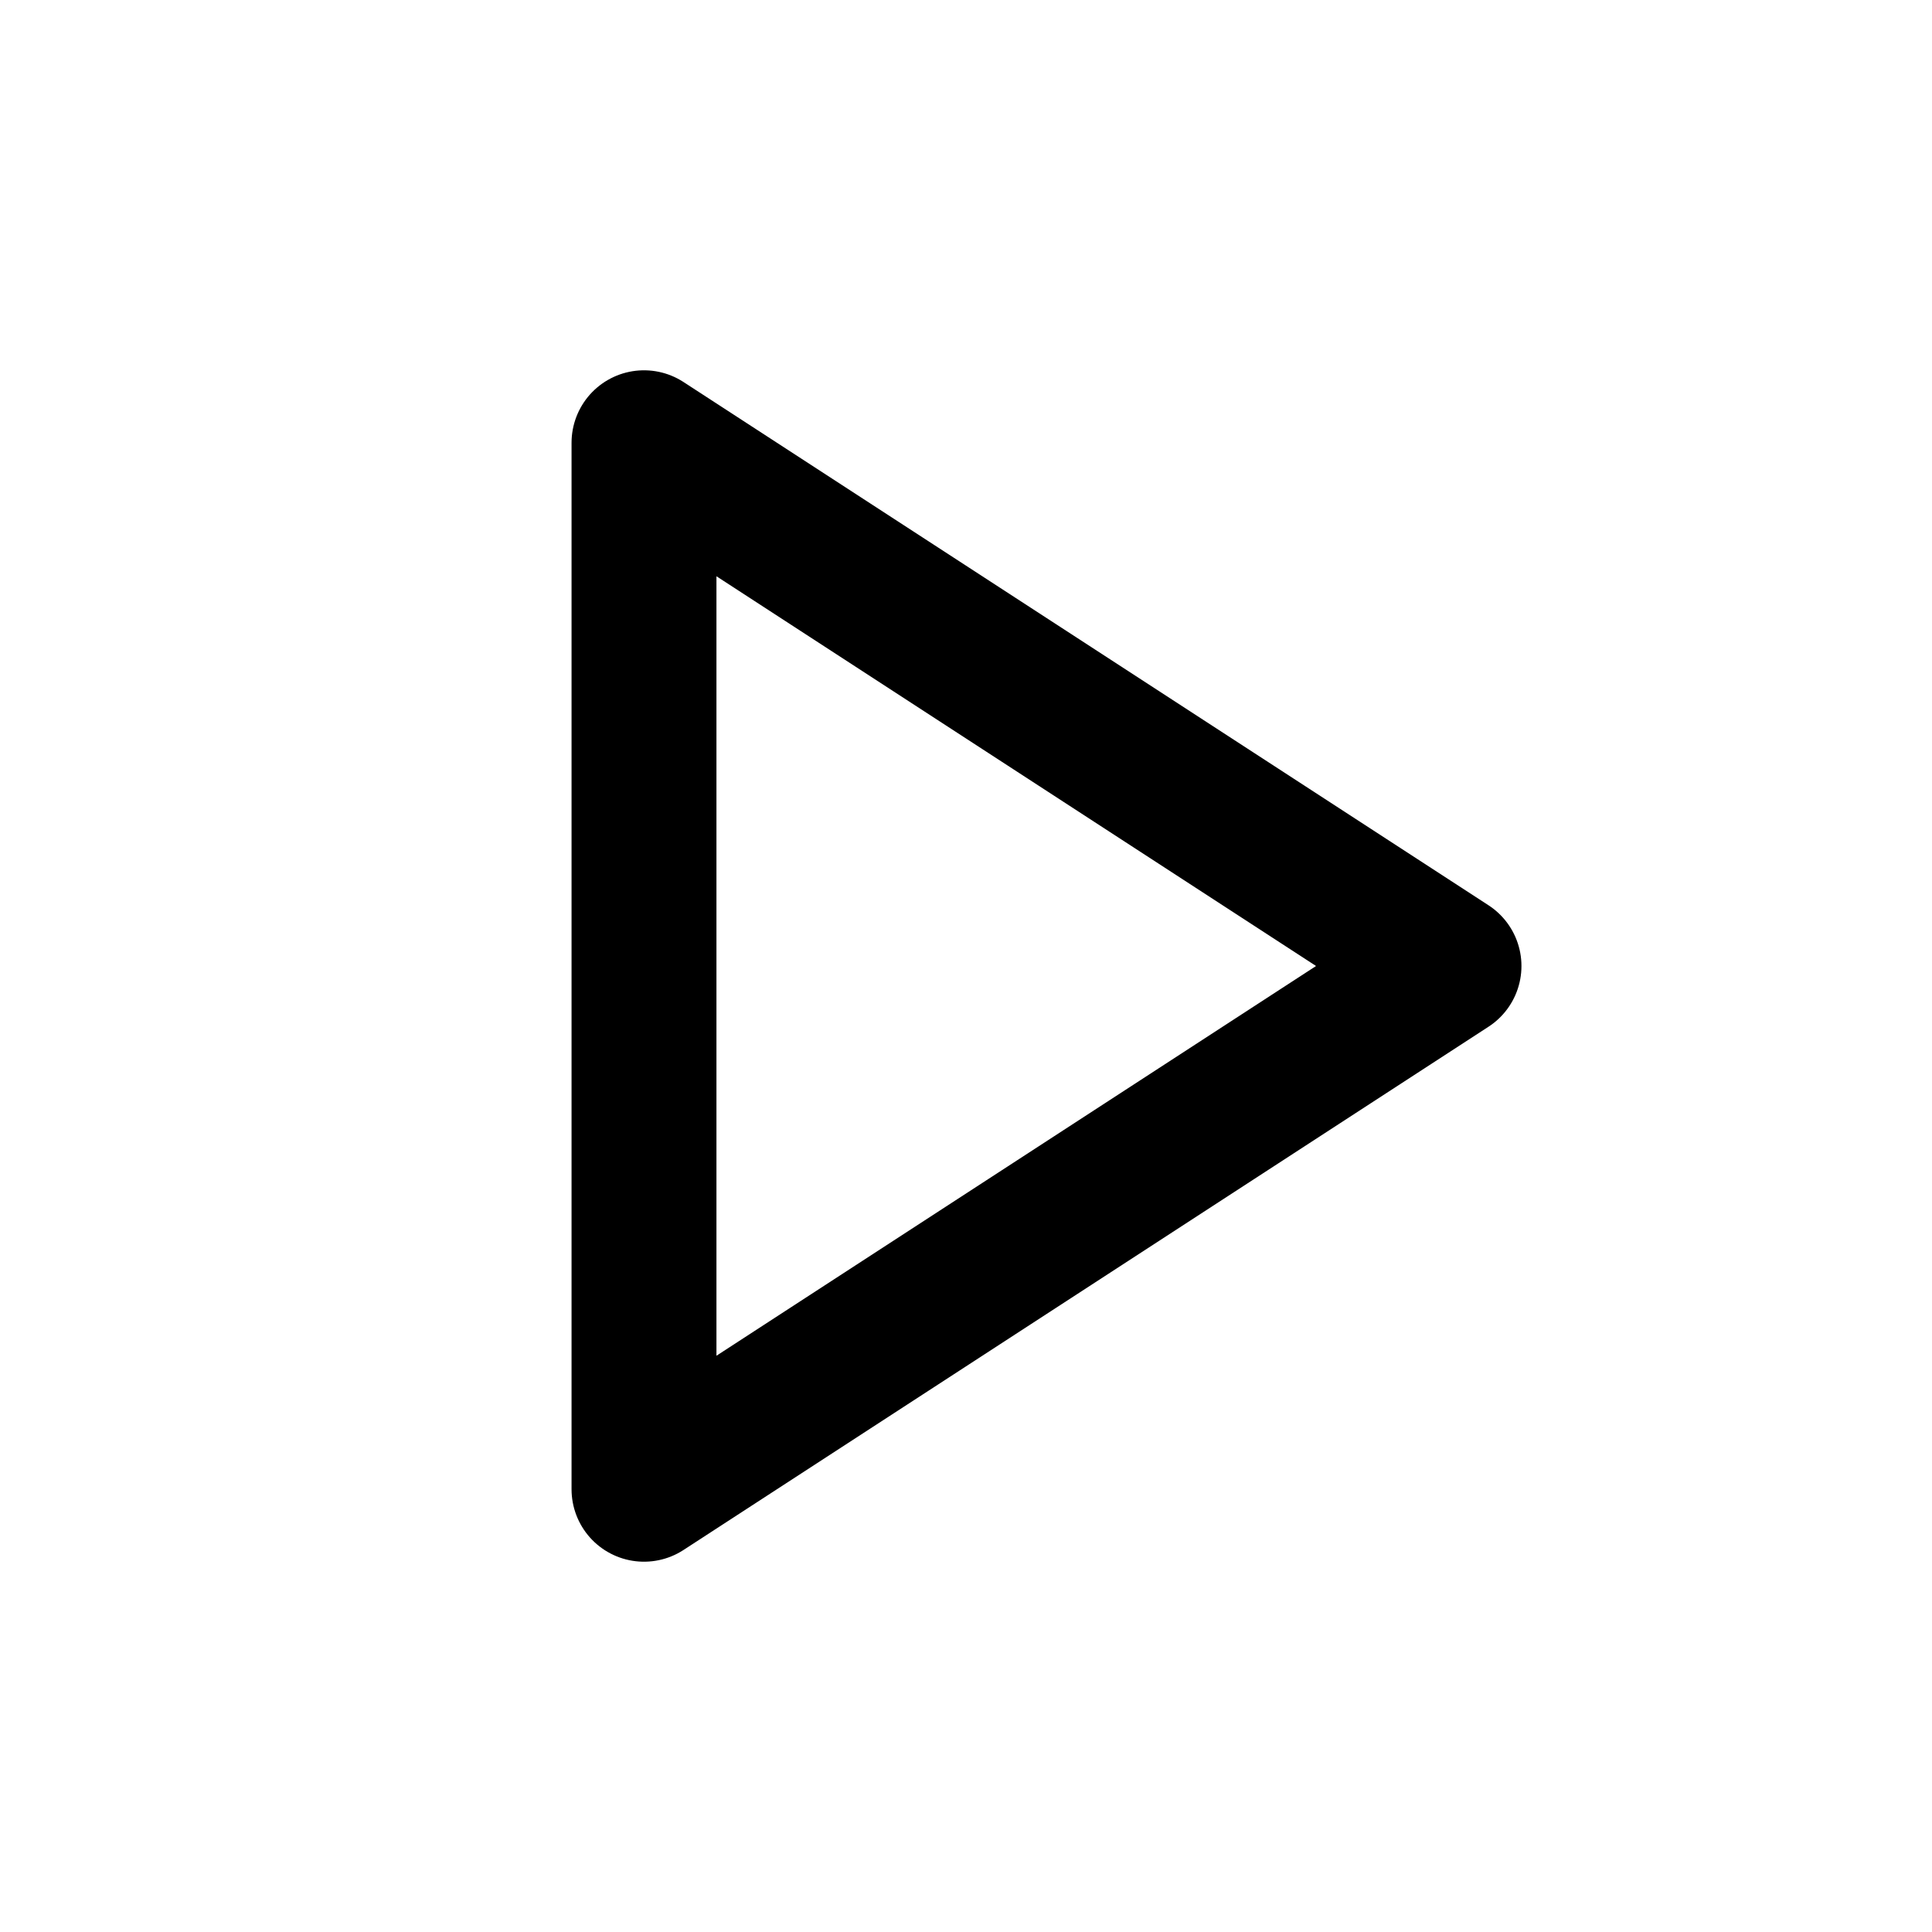
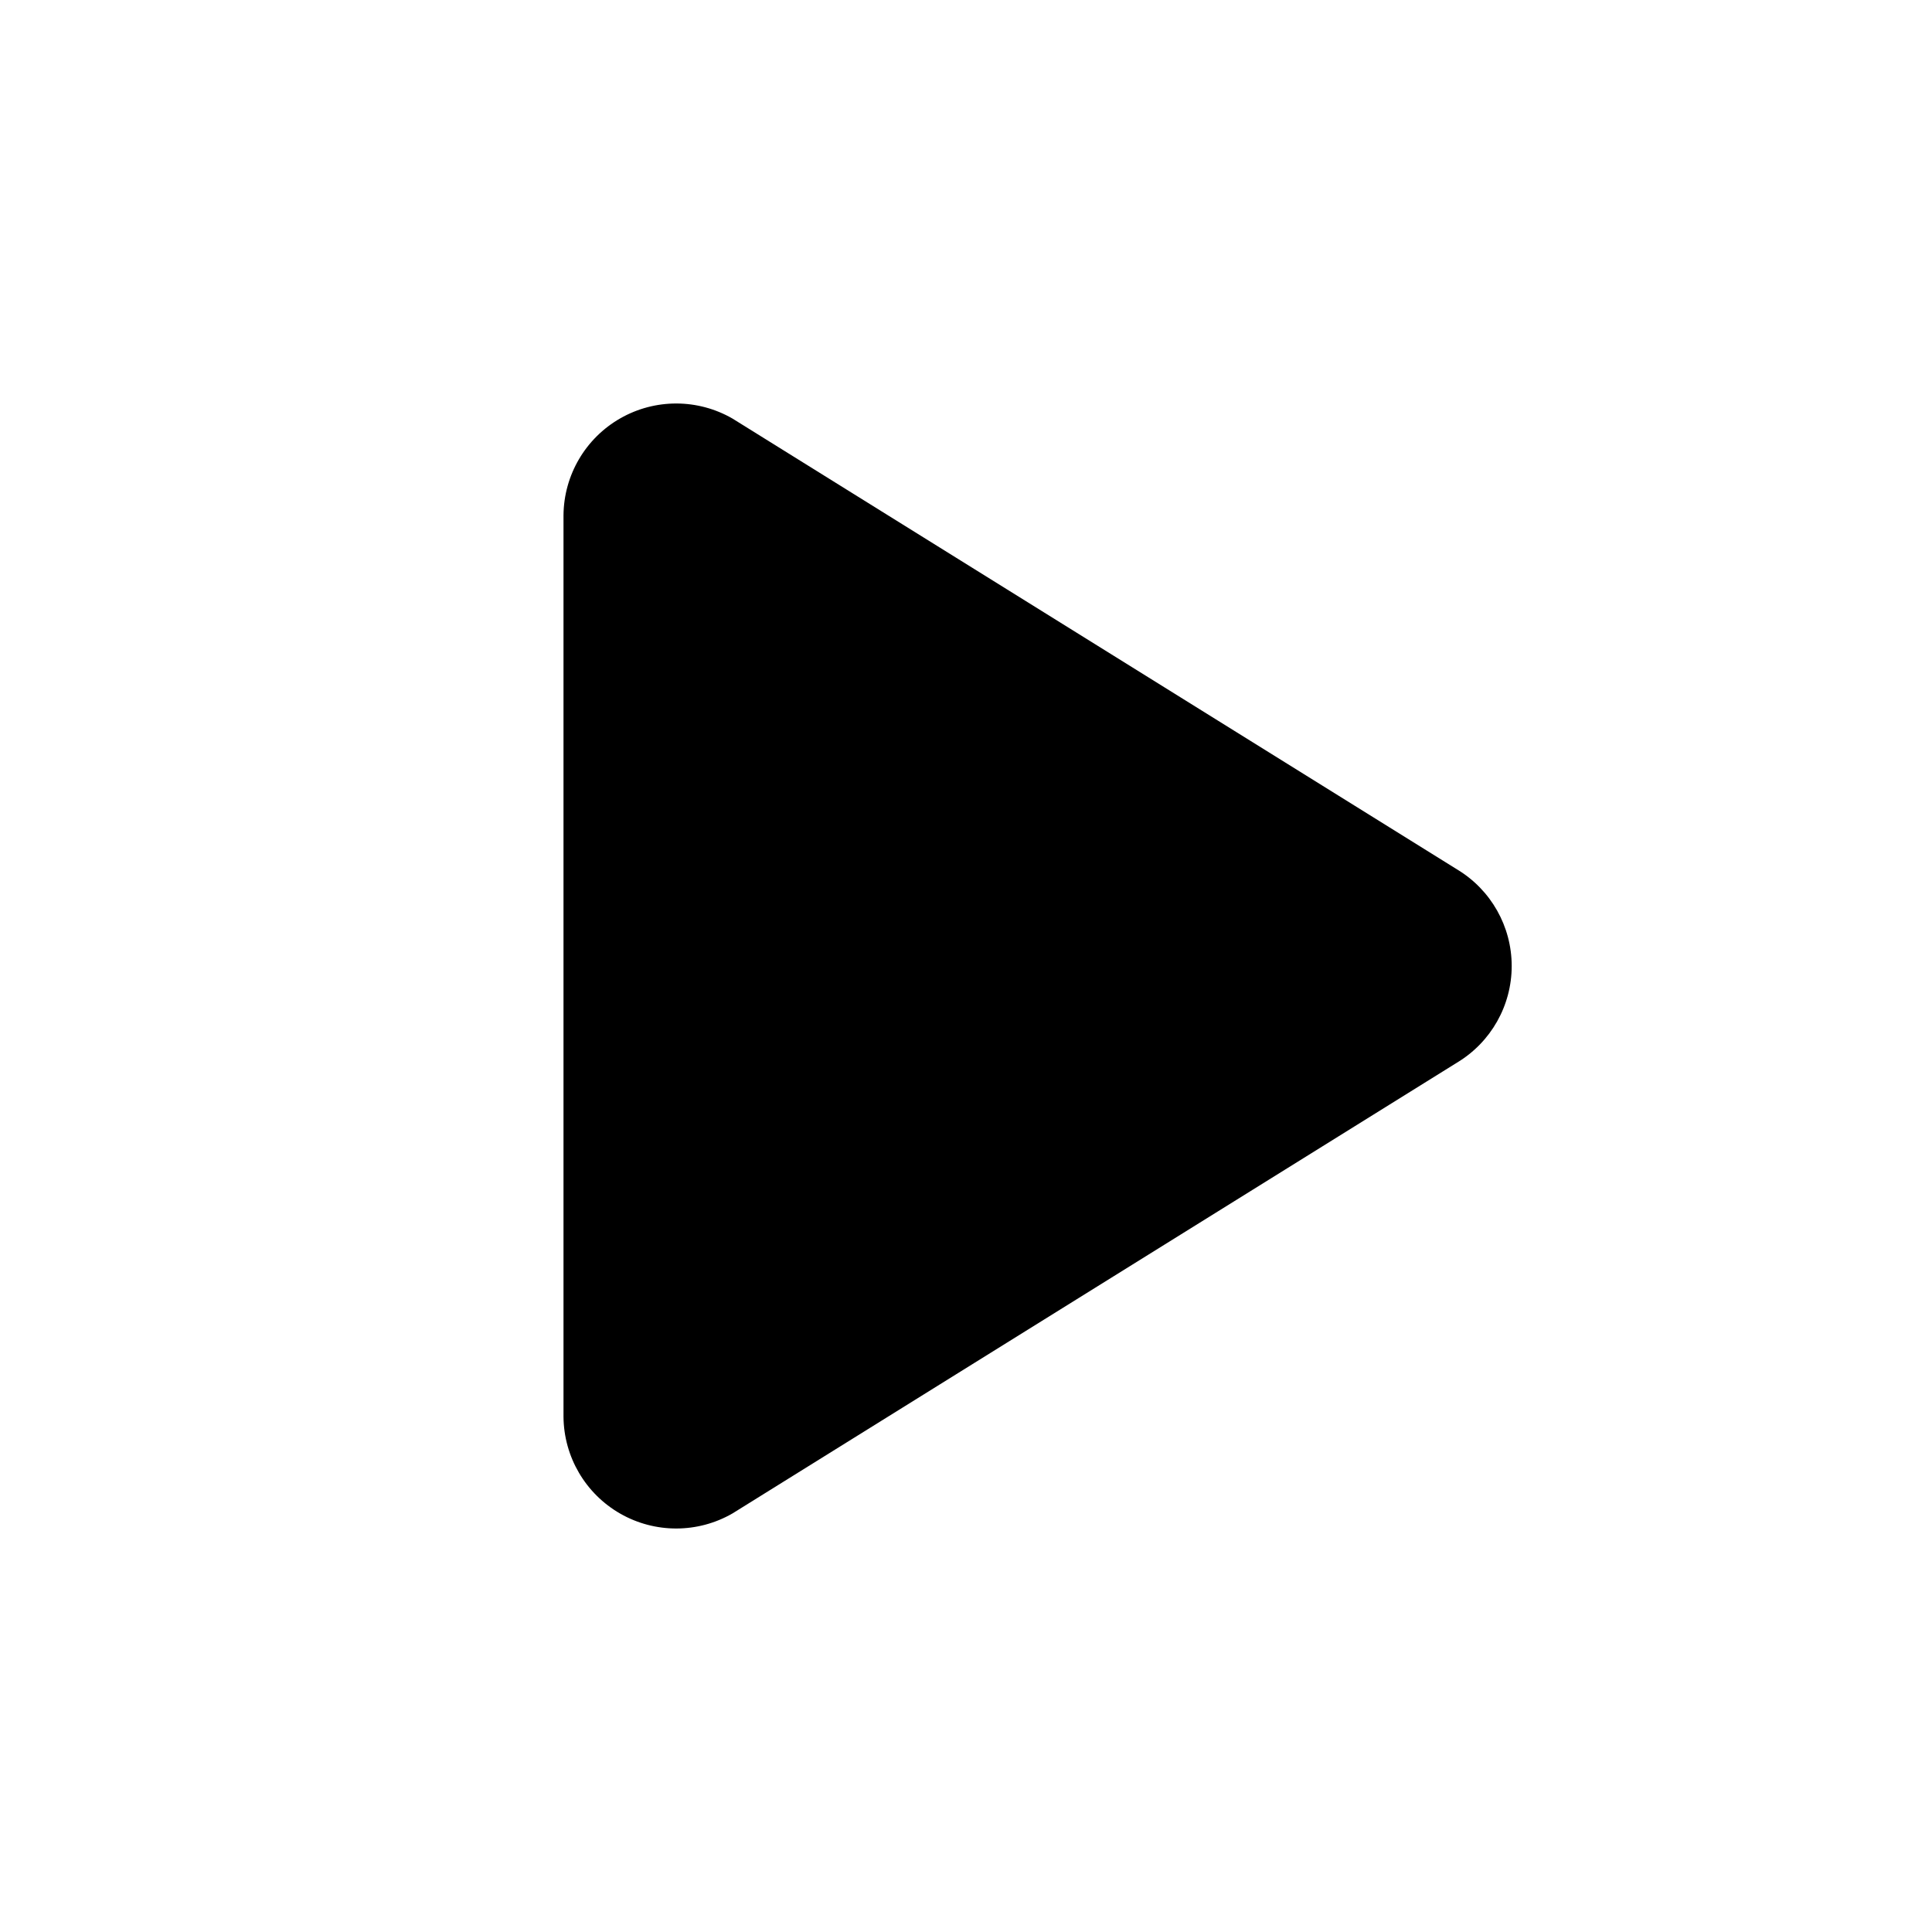
- <svg xmlns="http://www.w3.org/2000/svg" viewBox="0 0 24 24" fill="none" stroke="currentColor" stroke-width="1.8" stroke-linecap="round" stroke-linejoin="round">
-   <path d="M8 5.5v13l10-6.5z" />
+ <svg xmlns="http://www.w3.org/2000/svg" viewBox="0 0 24 24">
+   <path fill="currentColor" stroke="none" d="M7 6.4a1.4 1.4 0 0 1 2.1-1.2l9 5.6a1.4 1.4 0 0 1 0 2.4l-9 5.6A1.4 1.4 0 0 1 7 17.6z" />
</svg>
